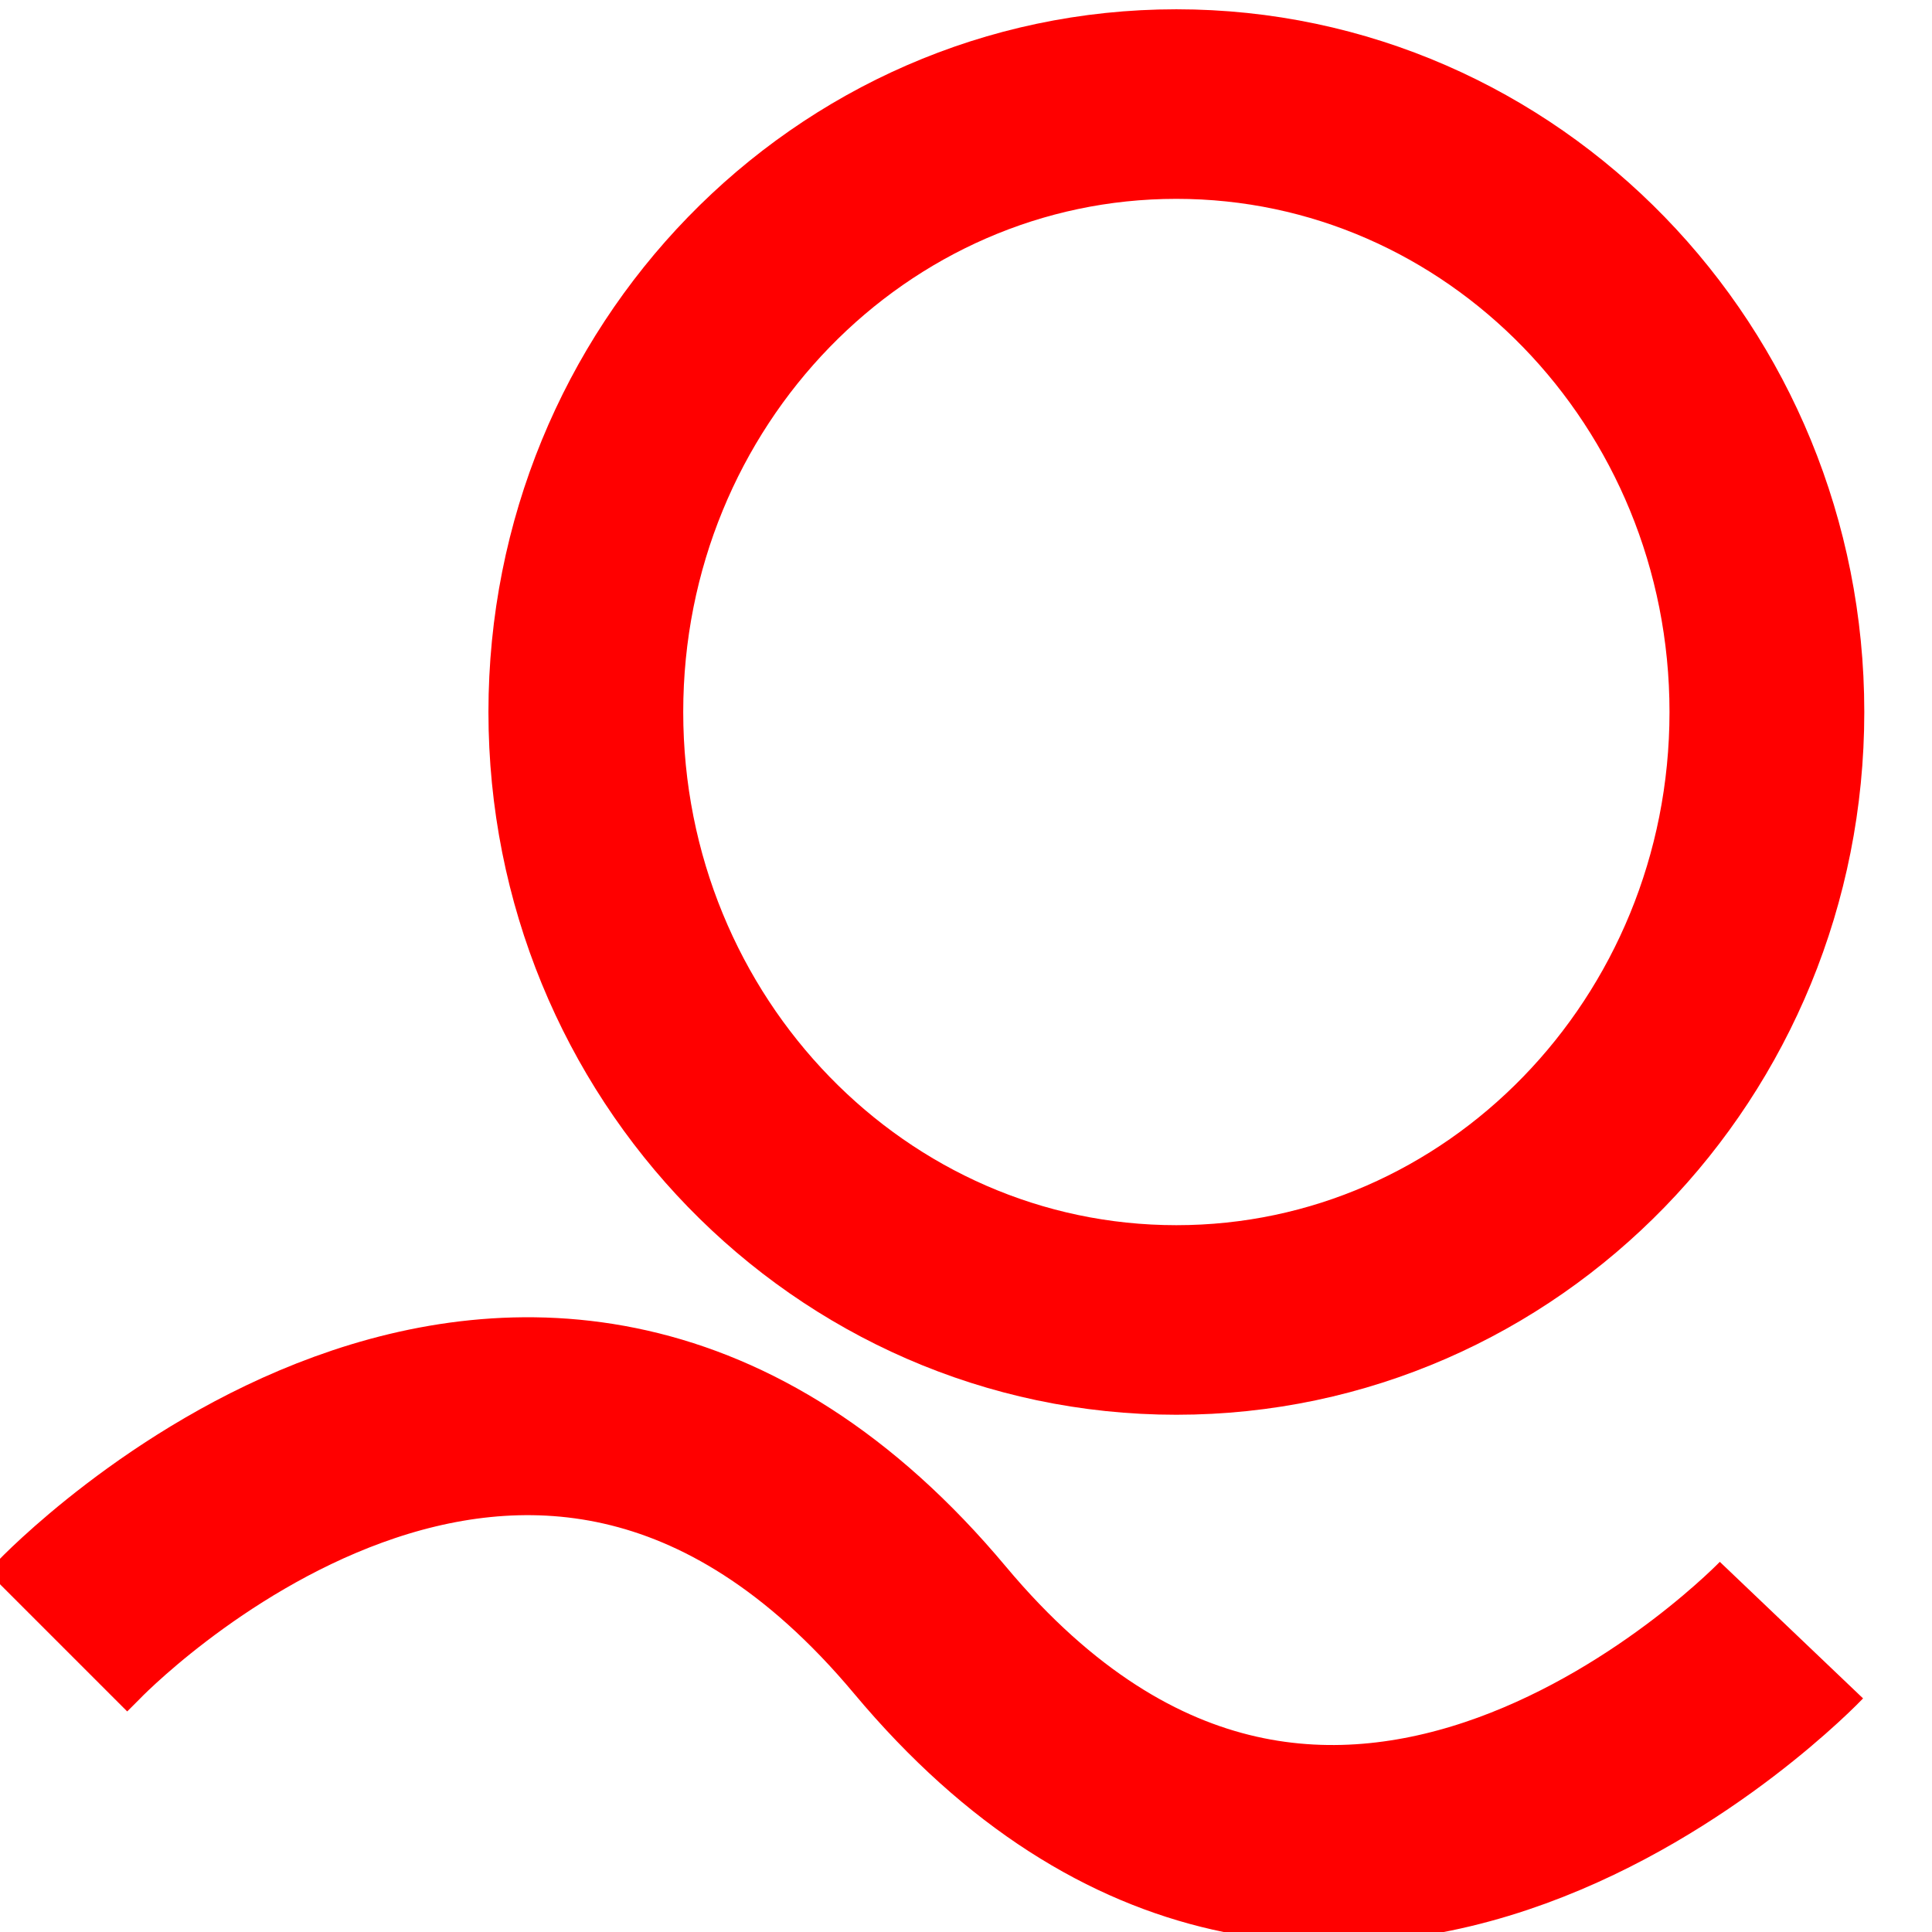
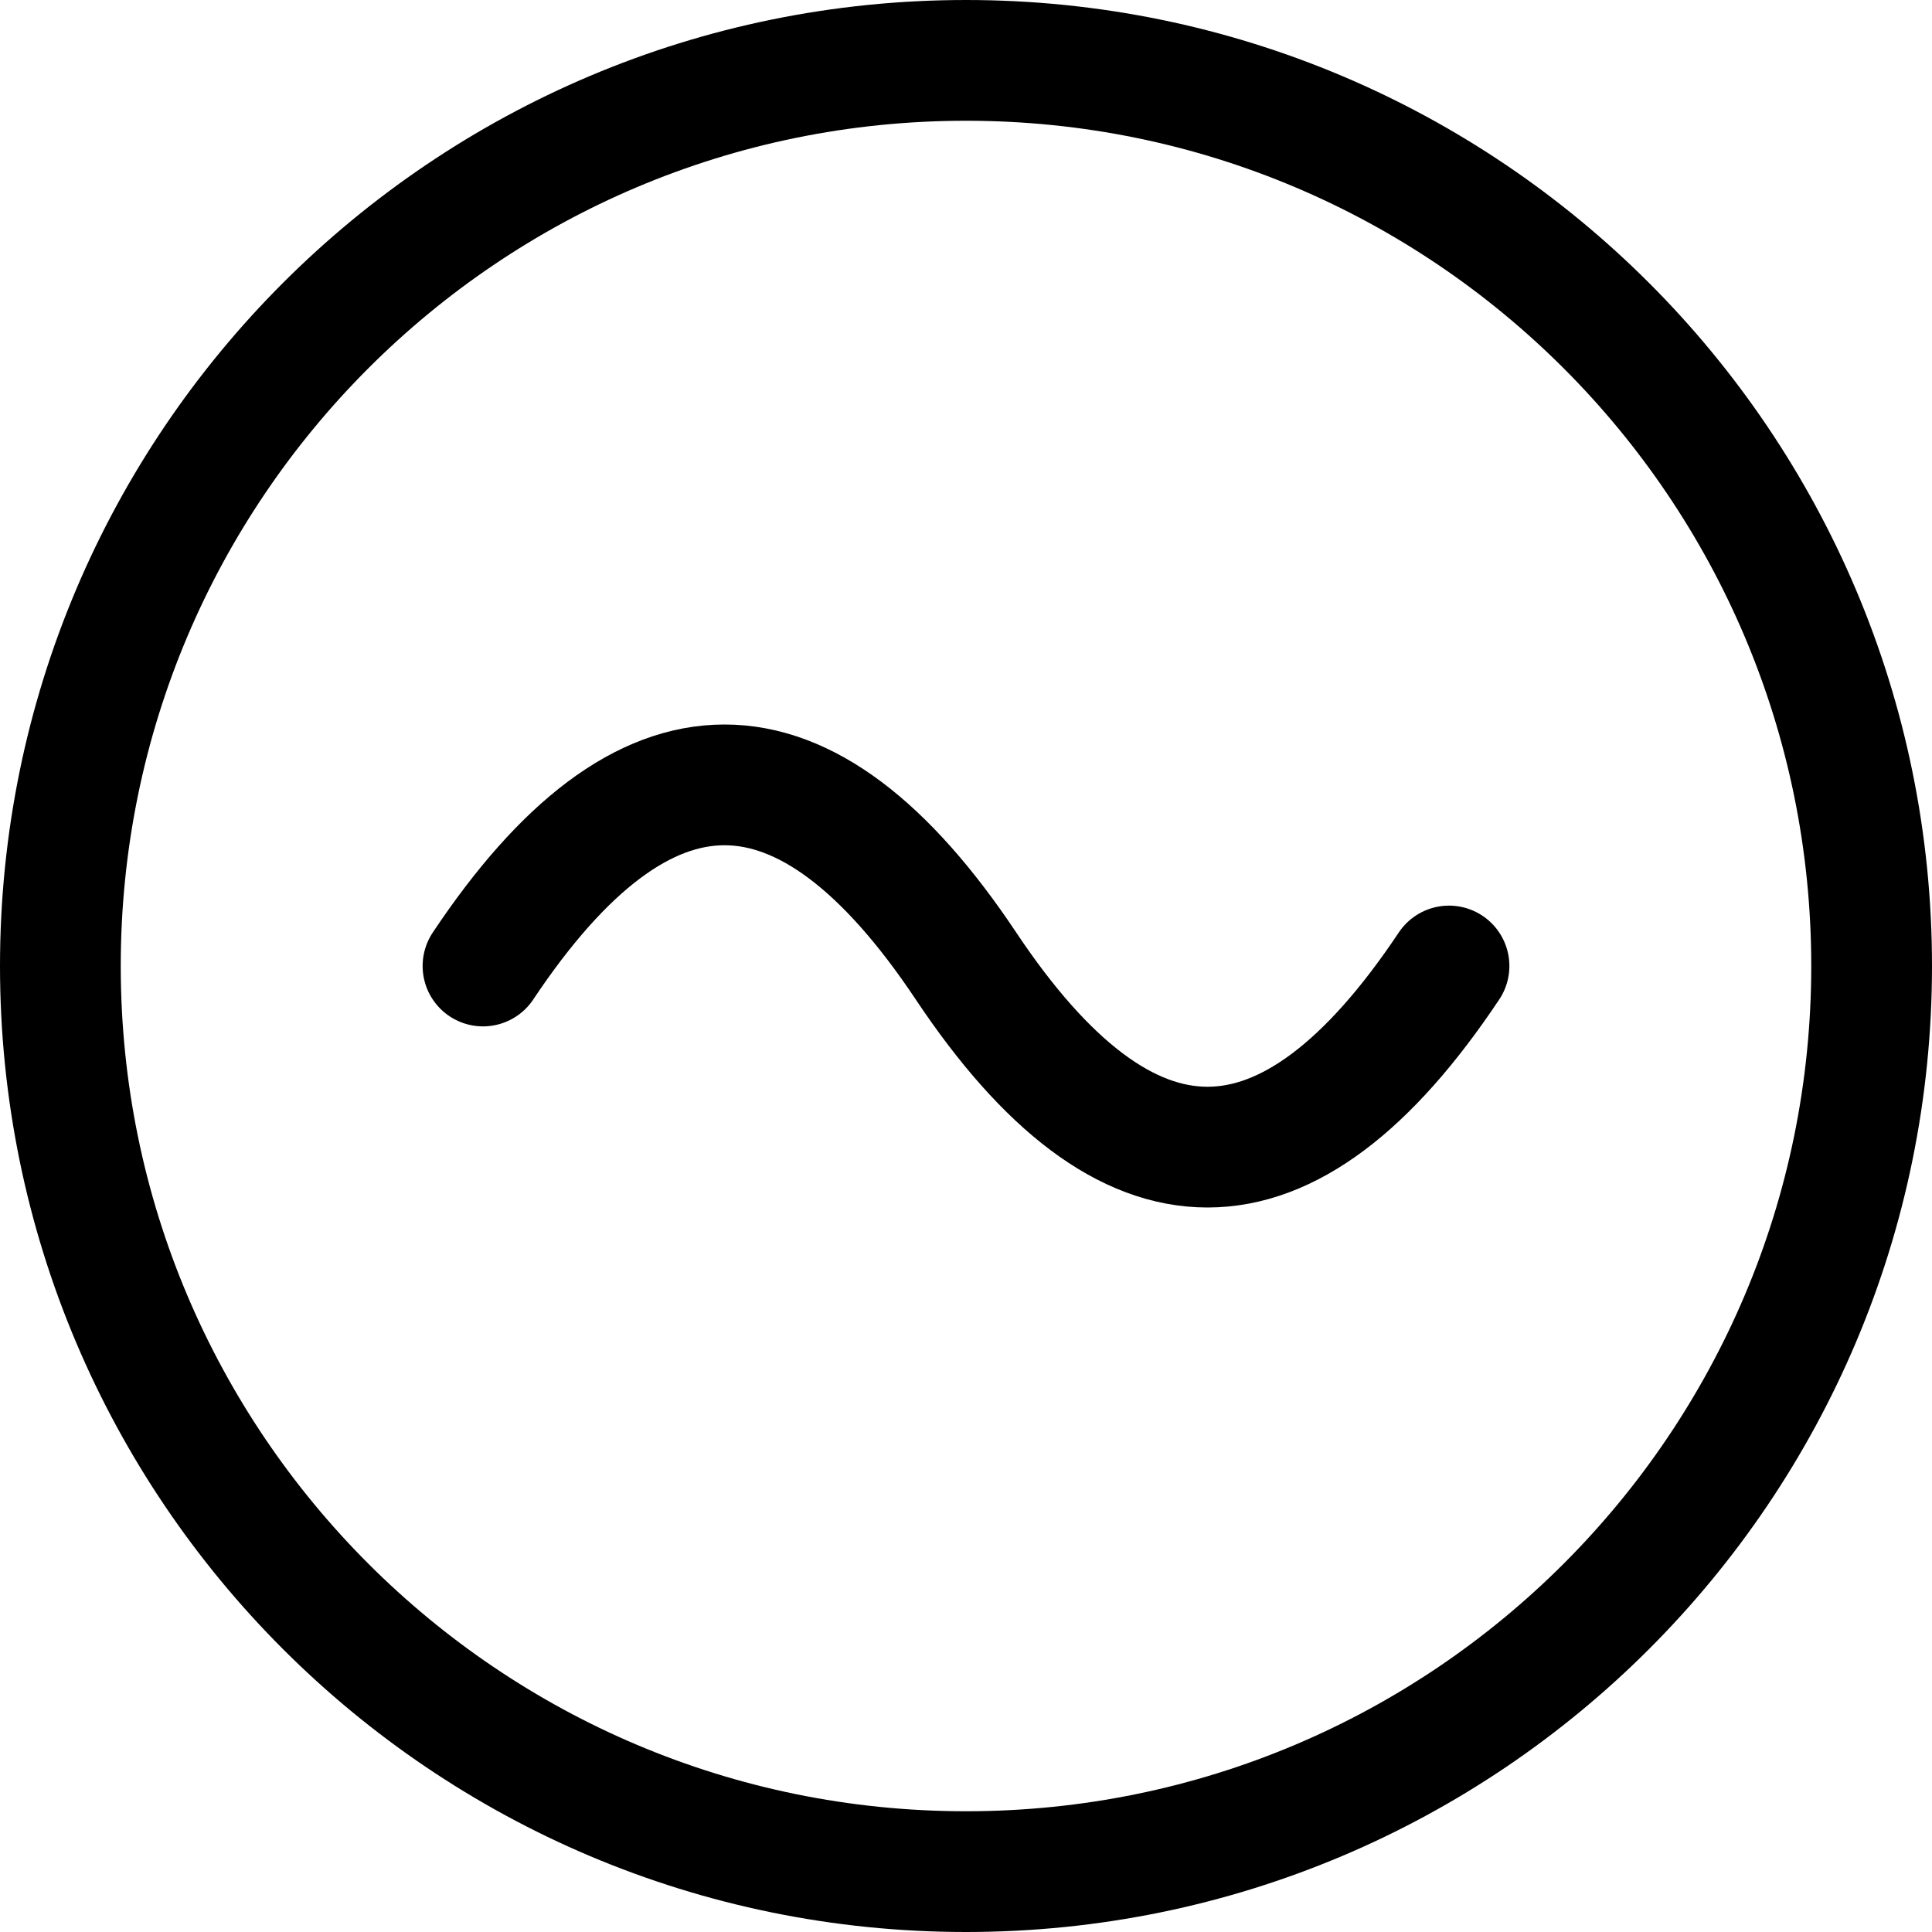
- <svg xmlns="http://www.w3.org/2000/svg" width="16" height="16" version="1.1">
-   <g transform="translate(0 -1036.4)" stroke="#ff0000">
-     <path transform="matrix(.14367 0 0 .13982 2.8309 1035.6)" d="m82.145 47.895c0 19.887-15.24 36.009-34.04 36.009-18.8 0-34.04-16.122-34.04-36.009 0-19.887 15.24-36.009 34.04-36.009 18.8 0 34.04 16.122 34.04 36.009z" fill-opacity="0" stroke-width="11.228" />
-     <path d="m14.836 1049.9s-3.799 3.985-7.134 0c-3.335-3.986-7.134 0-7.134 0l-0.094 0.094" fill="none" stroke-width="1.639" />
-   </g>
+ <svg xmlns="http://www.w3.org/2000/svg" width="16" height="16" version="1.1" viewBox="0 0 16 16">
+   <ellipse cx="8" cy="8" rx="7.5" ry="7.5" fill="none" stroke="#000" />
+   <path d="m4 8q2-3 4 0t4 0" fill="none" stroke="#000" stroke-linecap="round" />
</svg>
